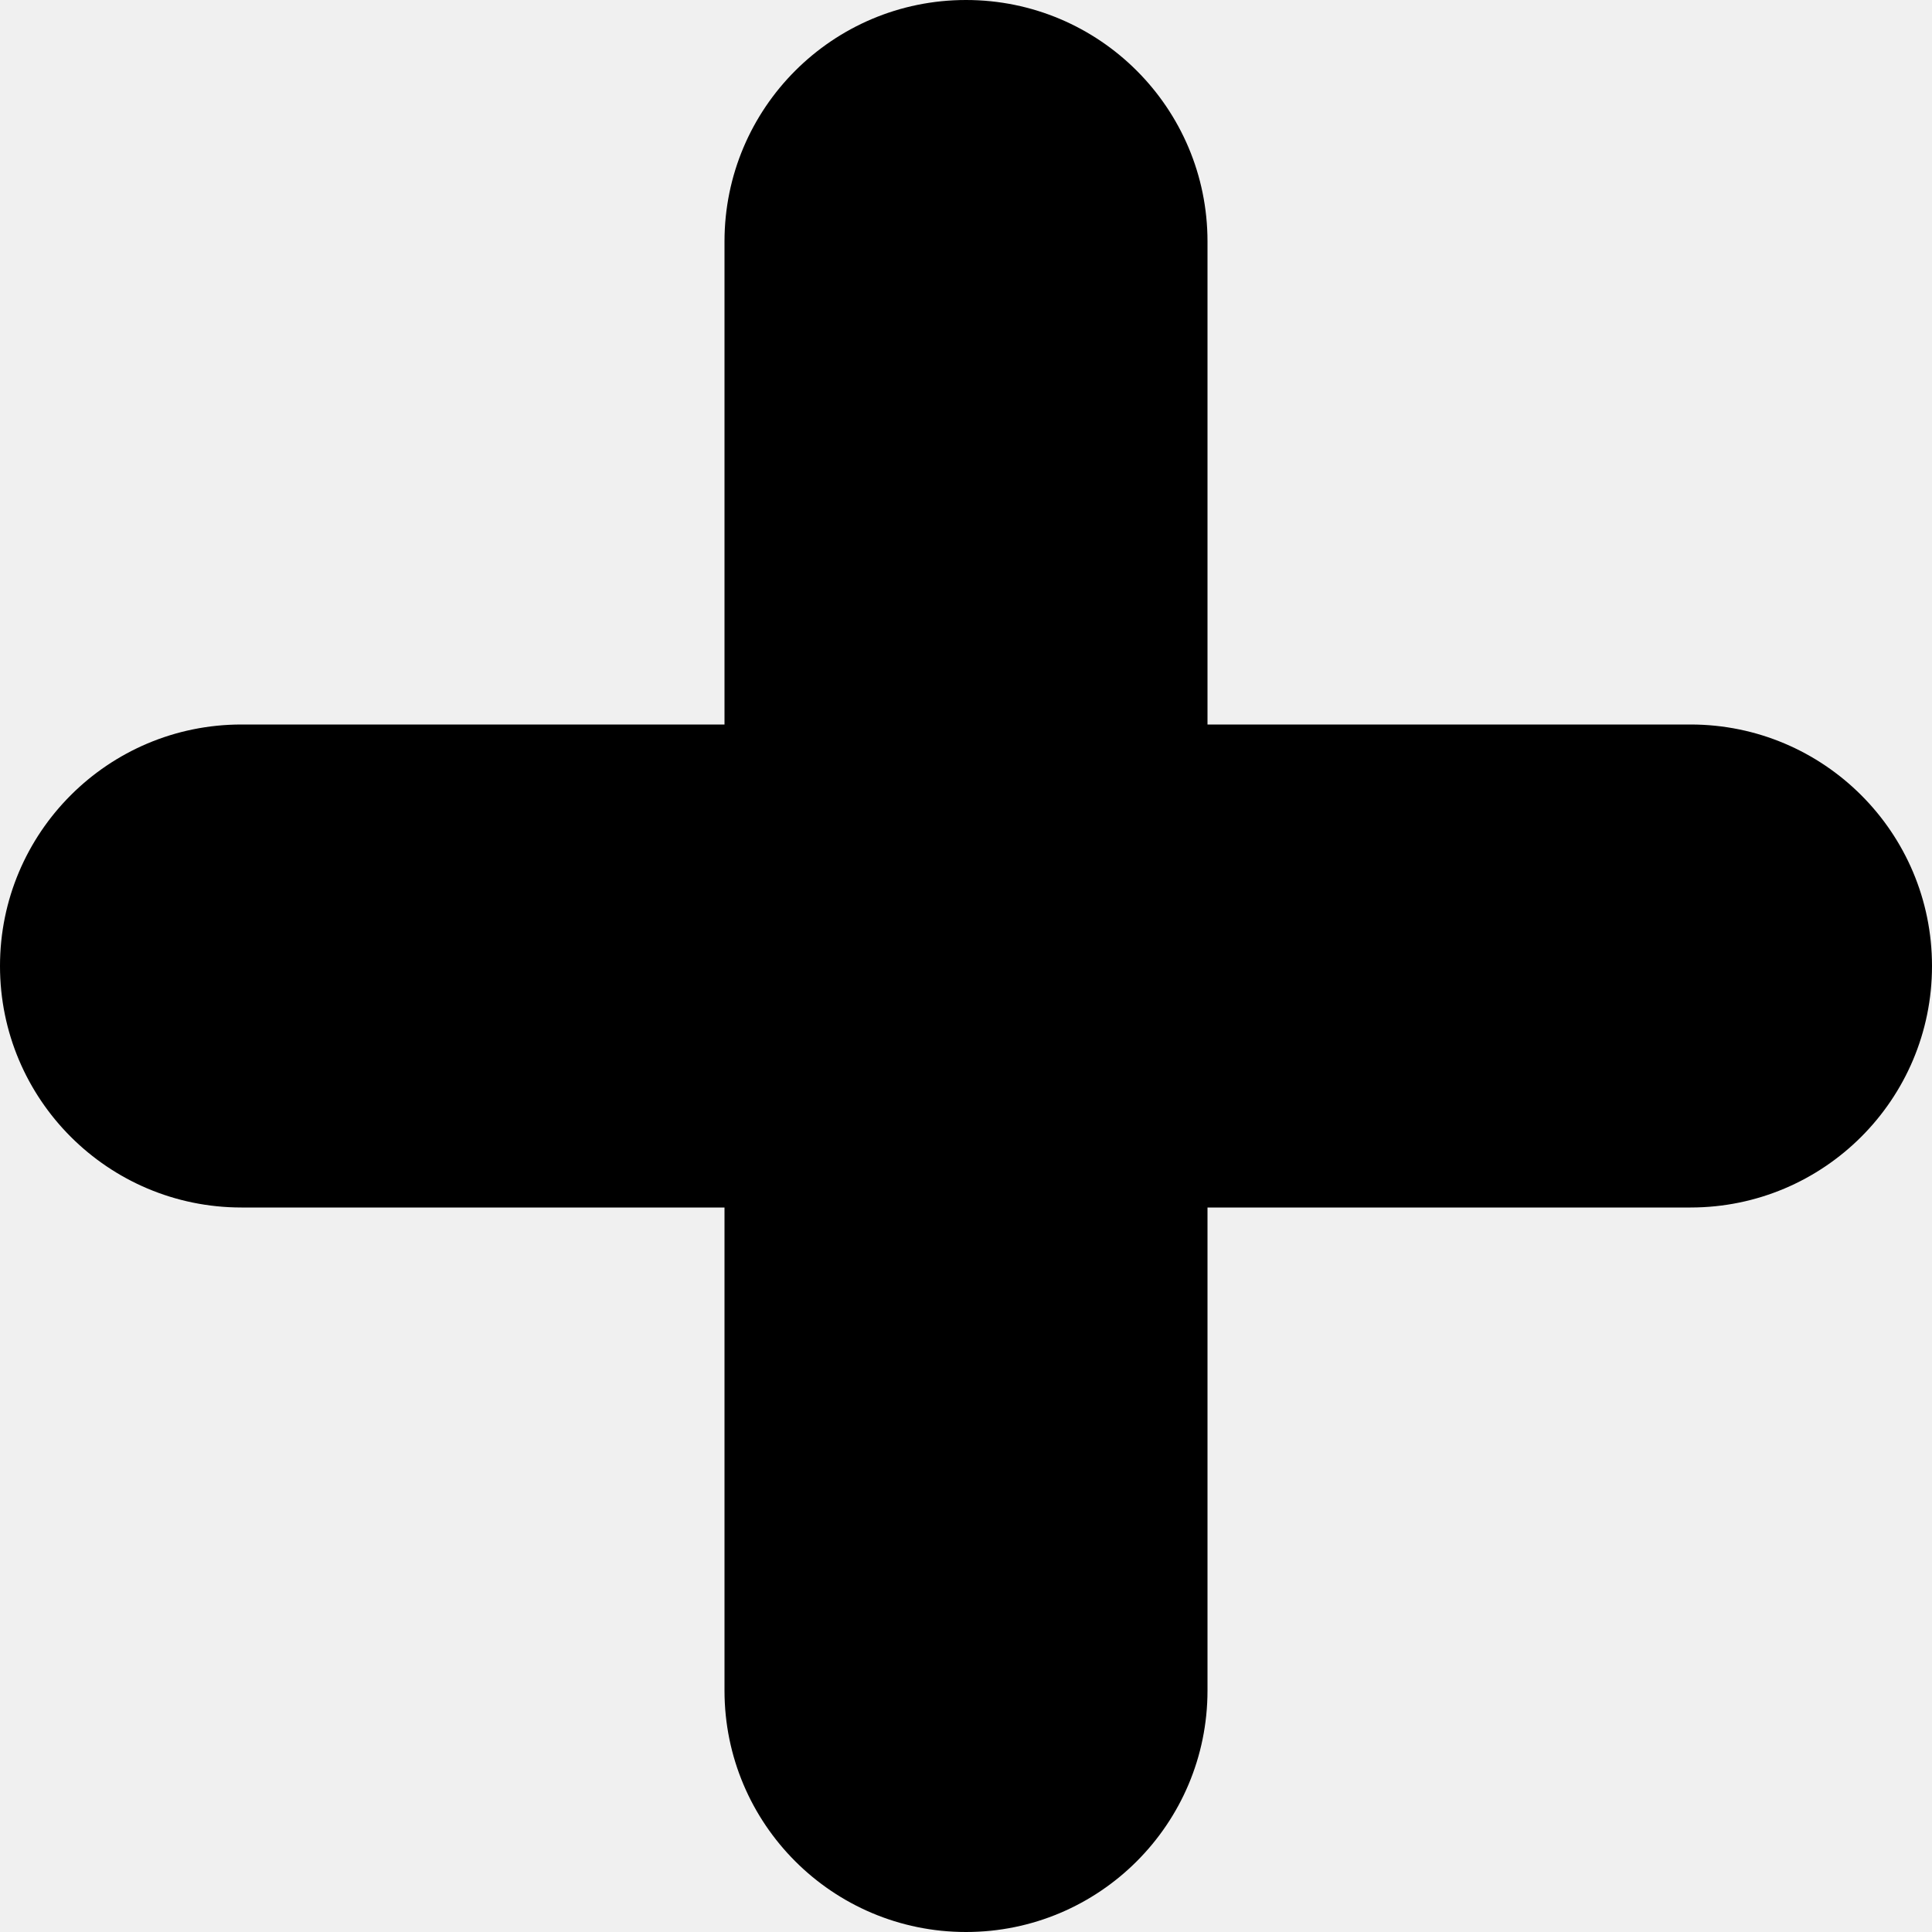
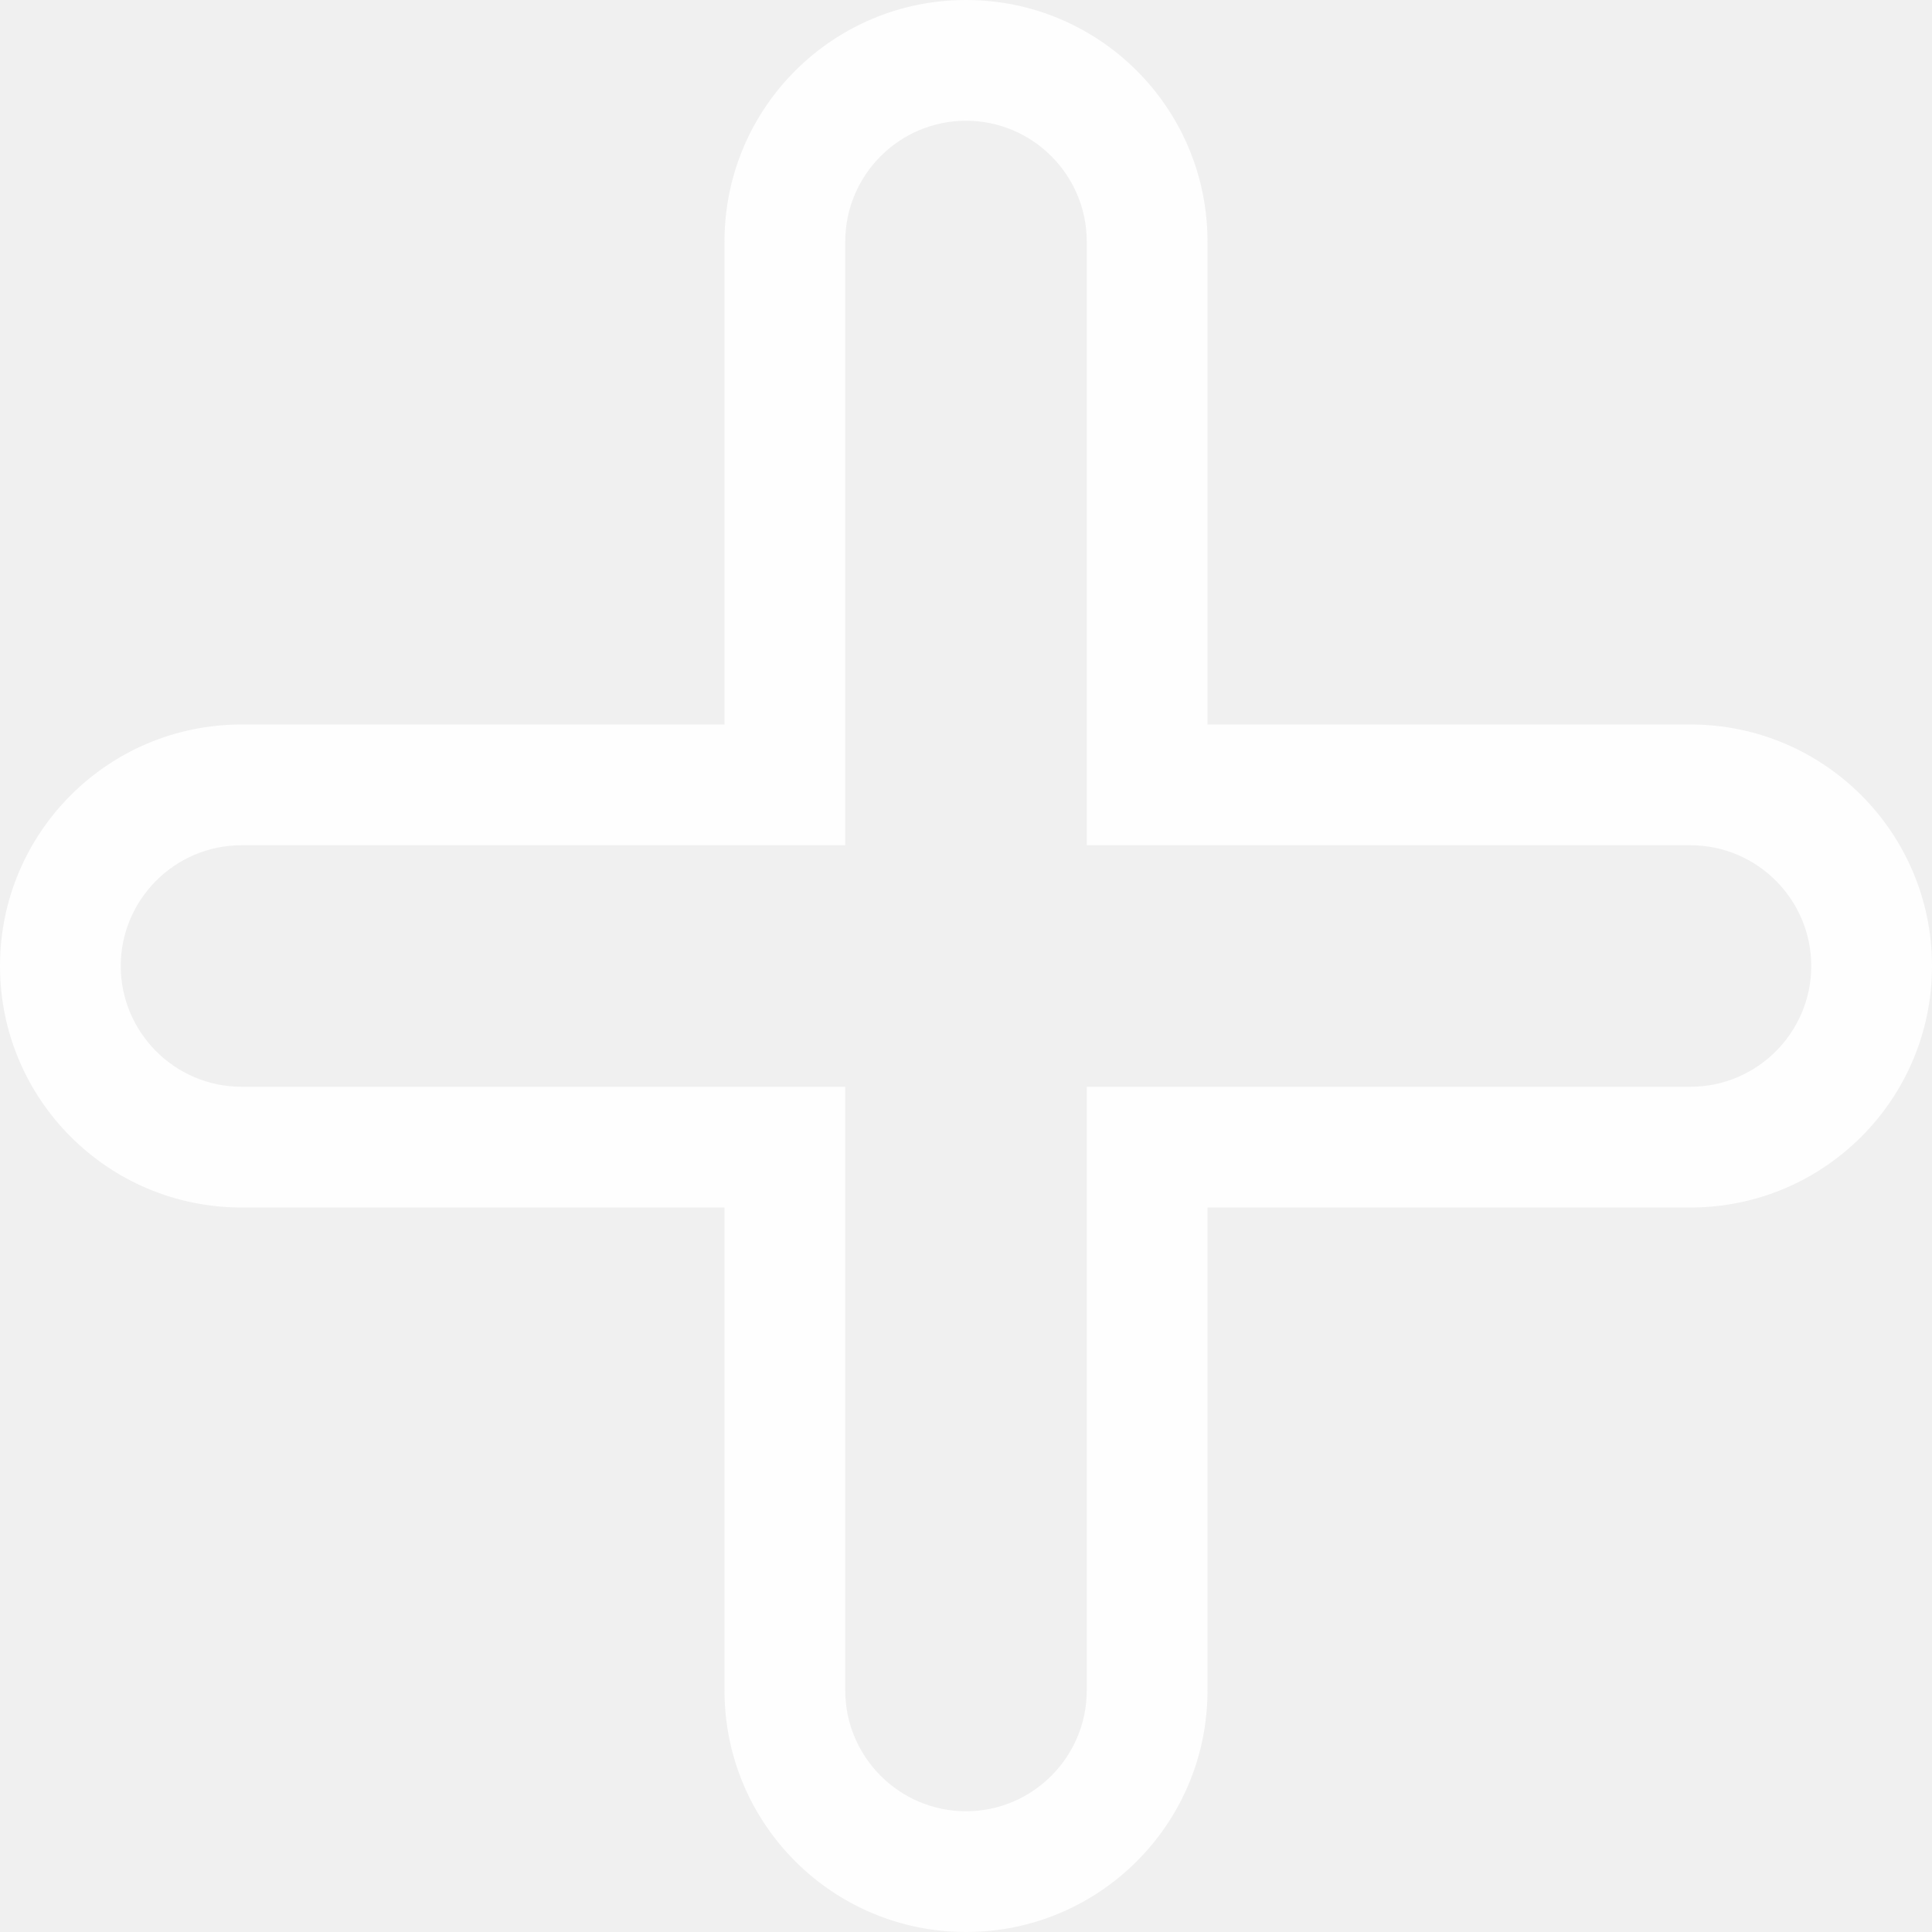
- <svg xmlns="http://www.w3.org/2000/svg" width="800px" height="800px" viewBox="0 0 32 32" version="1.1">
-   <defs>
- 
- </defs>
-   <g id="Page-1" stroke="none" stroke-width="1" fill="none" fill-rule="evenodd">
-     <g id="Icon-Set-Filled" transform="translate(-362, -1037)" fill="#000000">
-       <path d="M390,1049 L382,1049 L382,1041 C382,1038.79 380.209,1037 378,1037 C375.791,1037 374,1038.79 374,1041 L374,1049 L366,1049 C363.791,1049 362,1050.79 362,1053 C362,1055.21 363.791,1057 366,1057 L374,1057 L374,1065 C374,1067.21 375.791,1069 378,1069 C380.209,1069 382,1067.21 382,1065 L382,1057 L390,1057 C392.209,1057 394,1055.21 394,1053 C394,1050.79 392.209,1049 390,1049" id="plus">
- 
- </path>
+ <svg xmlns="http://www.w3.org/2000/svg" width="800px" height="800px" viewBox="0 0 32 32" version="1.1" fill="#ffffff">
+   <g id="SVGRepo_bgCarrier" stroke-width="0" />
+   <g id="SVGRepo_tracerCarrier" stroke-linecap="round" stroke-linejoin="round" />
+   <g id="SVGRepo_iconCarrier">
+     <defs> </defs>
+     <g id="Page-1" stroke="none" stroke-width="1" fill="none" fill-rule="evenodd">
+       <g id="Icon-Set" transform="translate(-360, -1035)" fill="#fefefe">
+         <path d="M388,1053 L378,1053 L378,1063 C378,1064.1 377.104,1065 376,1065 C374.896,1065 374,1064.1 374,1063 L374,1053 L364,1053 C362.896,1053 362,1052.1 362,1051 C362,1049.9 362.896,1049 364,1049 L374,1049 L374,1039 C374,1037.9 374.896,1037 376,1037 C377.104,1037 378,1037.9 378,1039 L378,1049 L388,1049 C389.104,1049 390,1049.9 390,1051 C390,1052.1 389.104,1053 388,1053 L388,1053 Z M388,1047 L380,1047 L380,1039 C380,1036.79 378.209,1035 376,1035 C373.791,1035 372,1036.79 372,1039 L372,1047 L364,1047 C361.791,1047 360,1048.79 360,1051 C360,1053.21 361.791,1055 364,1055 L372,1055 L372,1063 C372,1065.21 373.791,1067 376,1067 C378.209,1067 380,1065.21 380,1063 L380,1055 L388,1055 C390.209,1055 392,1053.21 392,1051 C392,1048.79 390.209,1047 388,1047 L388,1047 Z" id="plus"> </path>
+       </g>
    </g>
  </g>
</svg>
